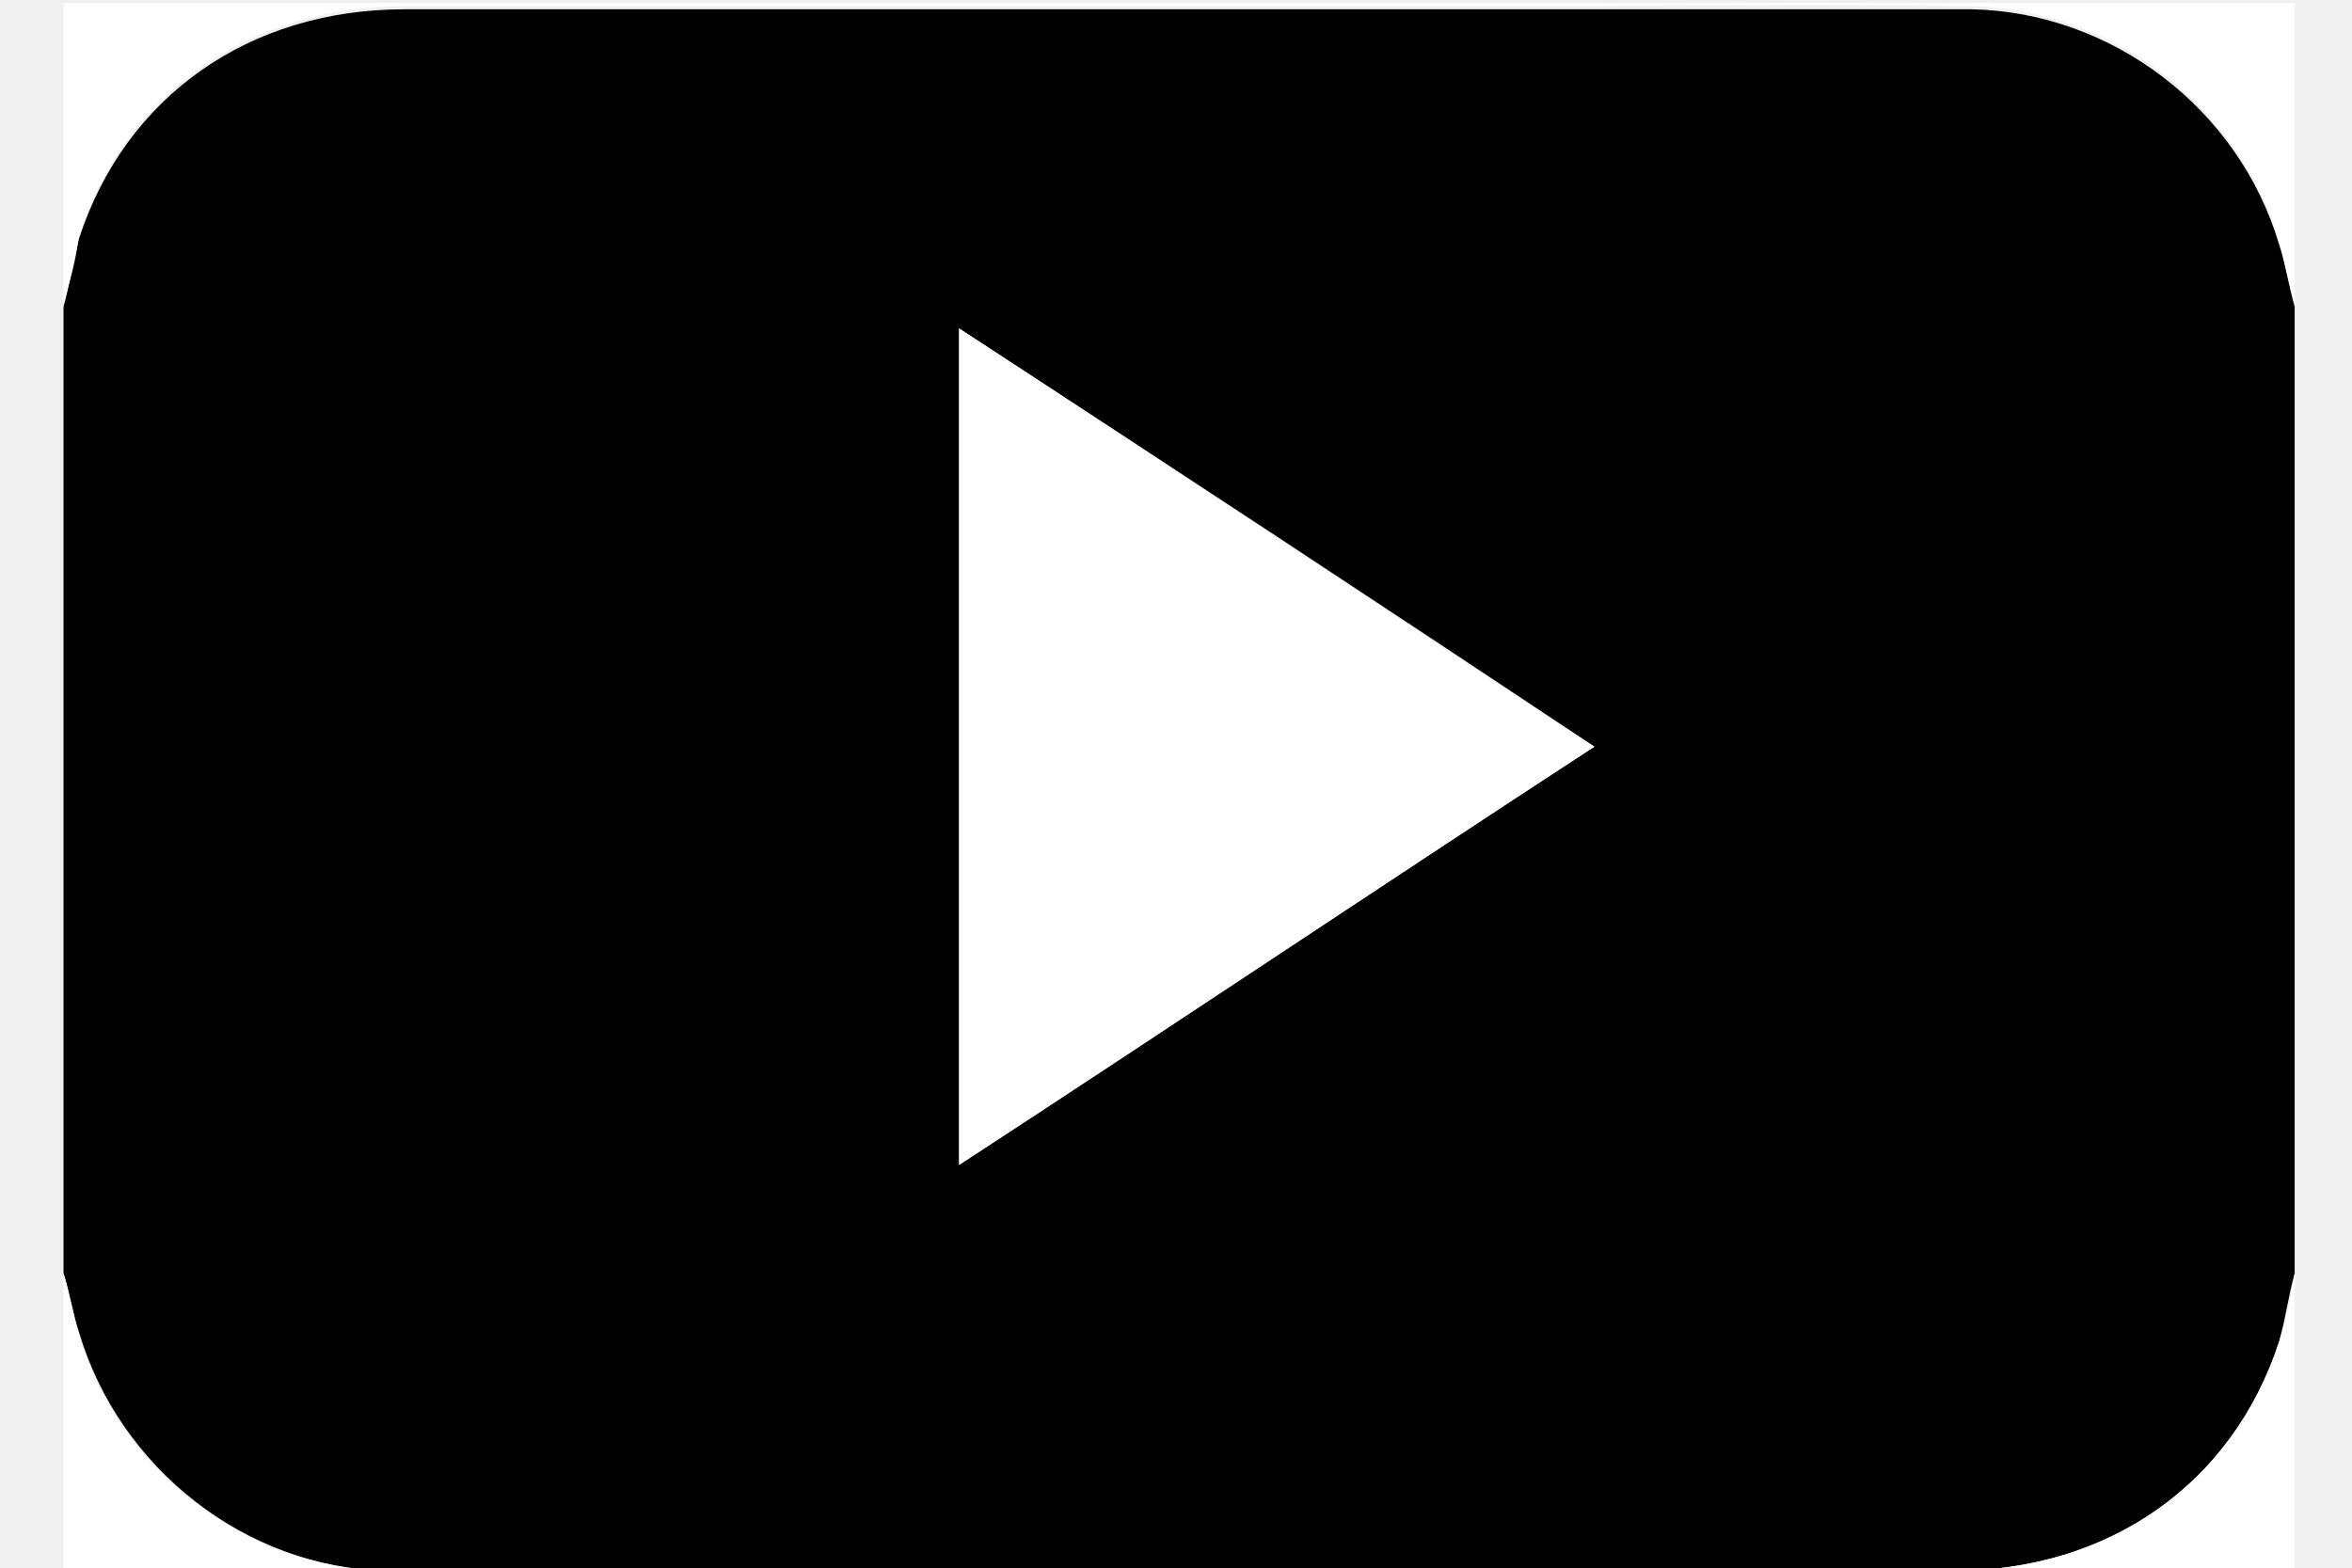
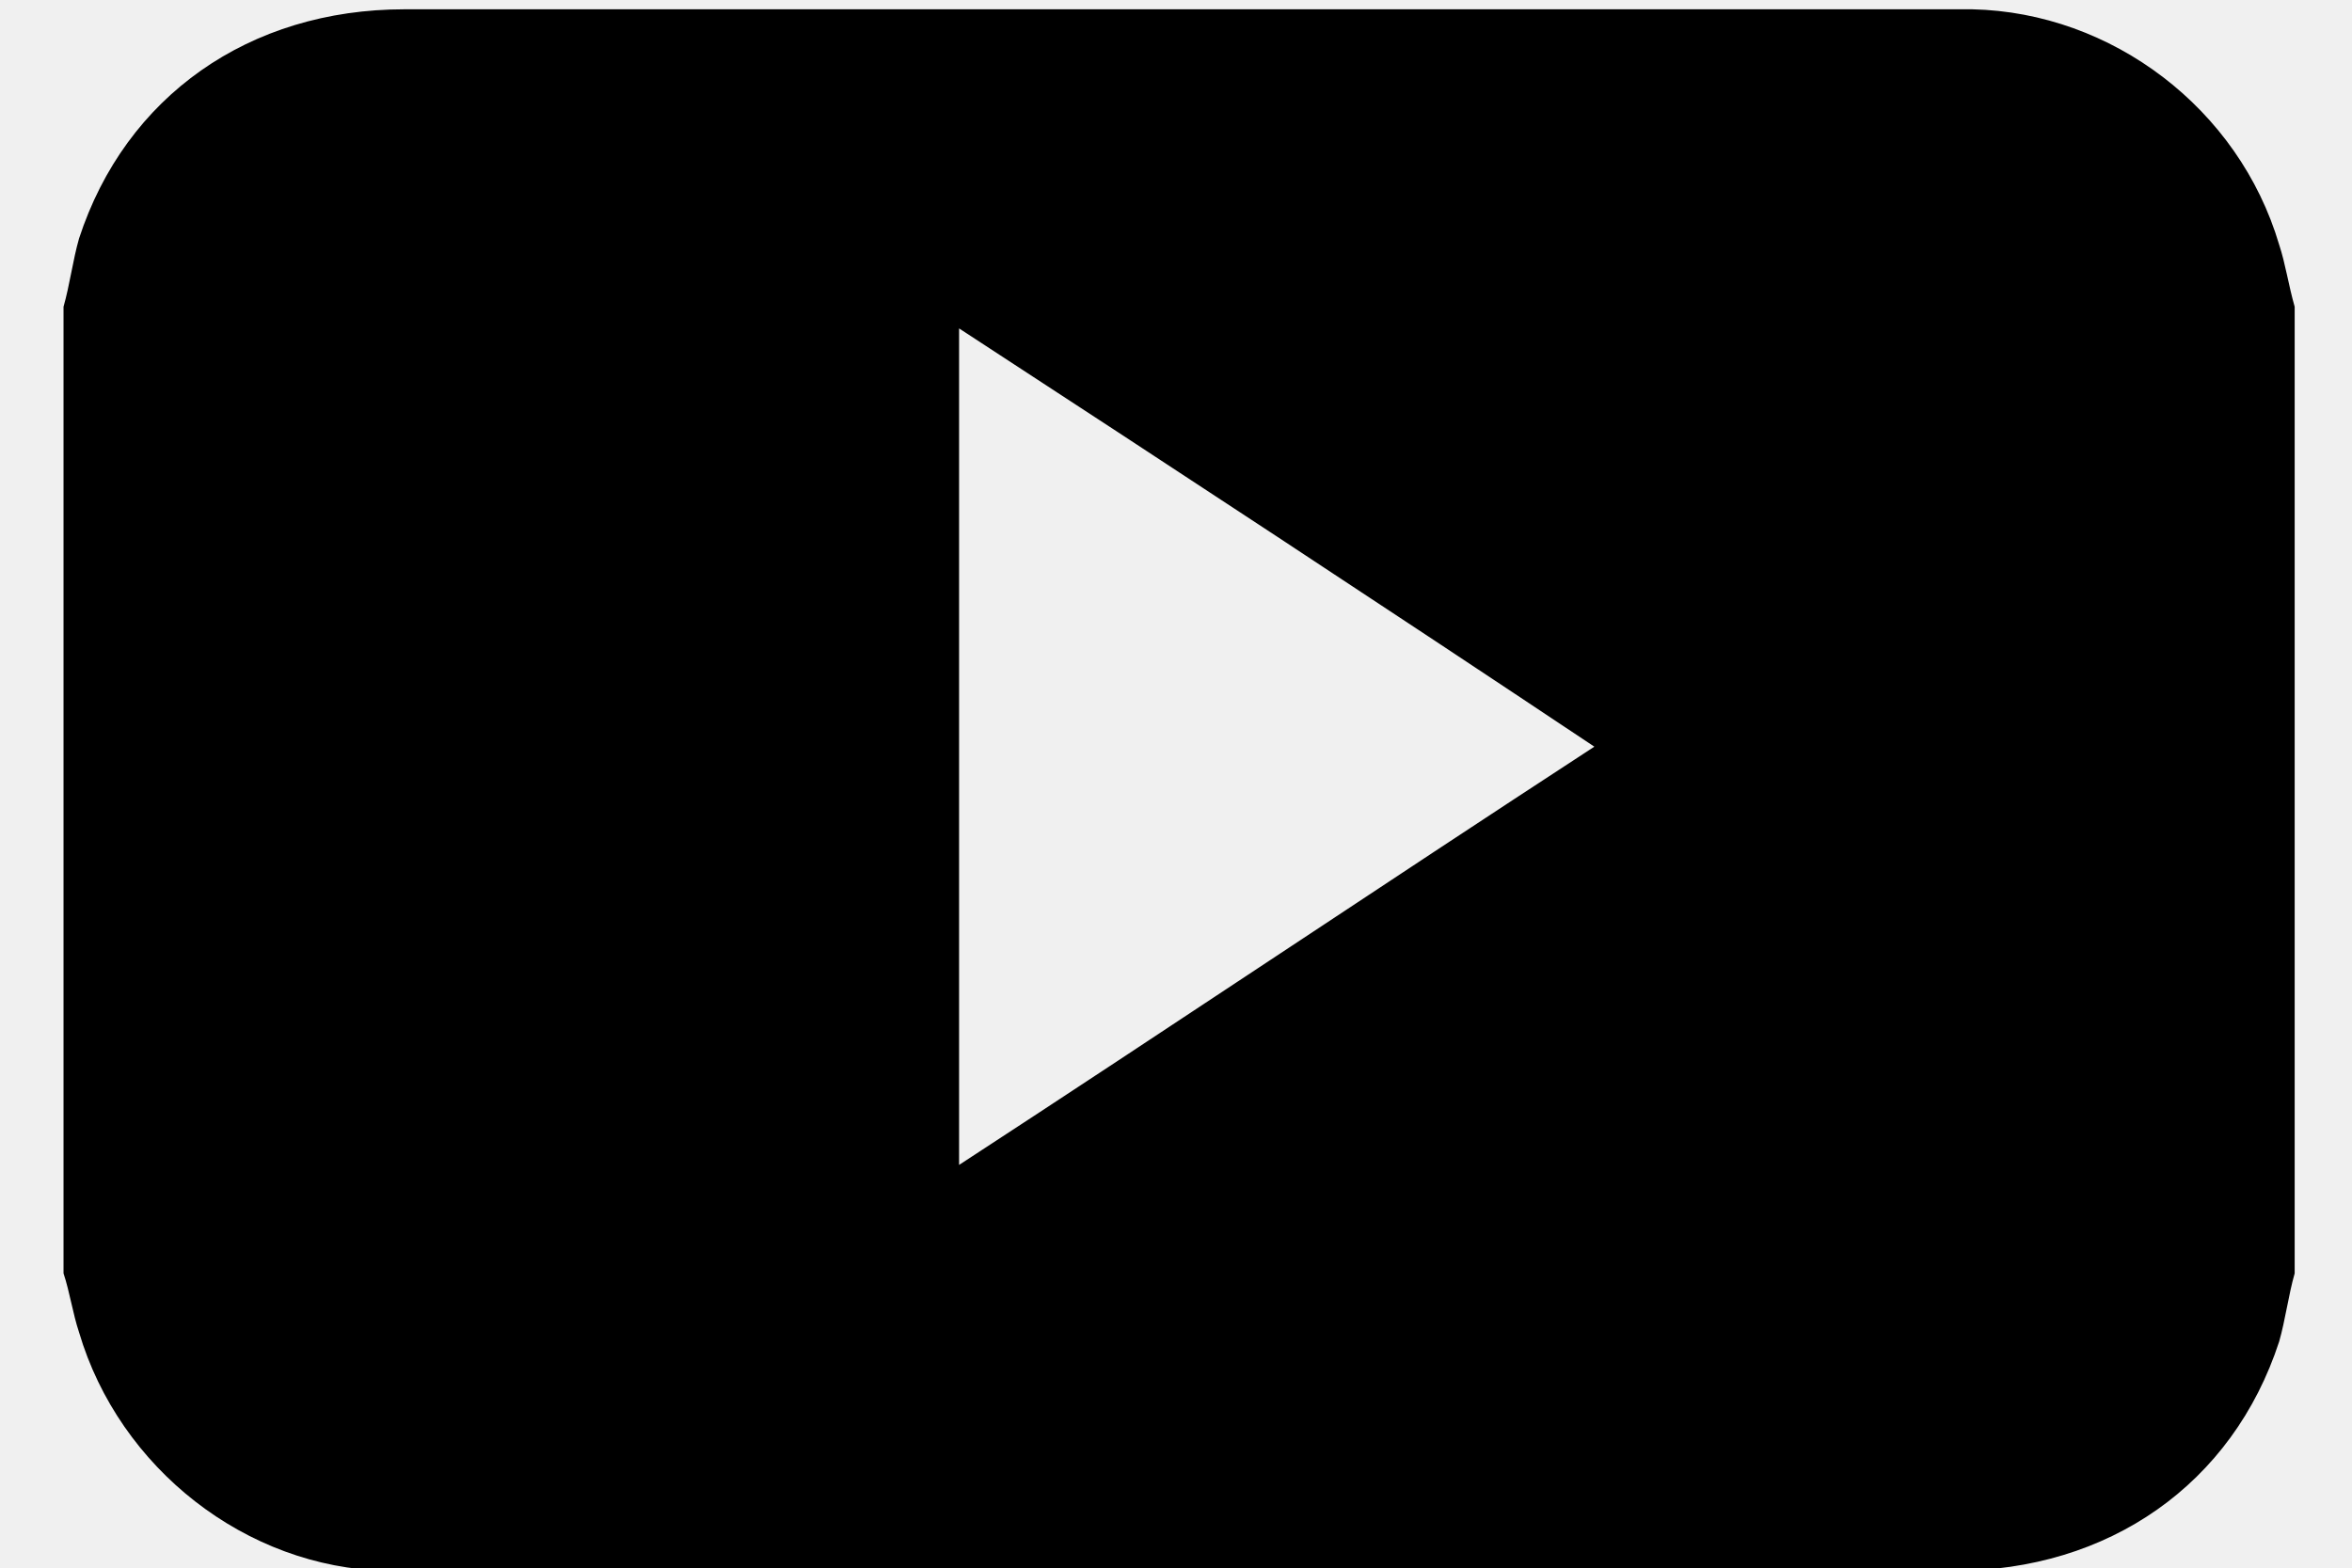
<svg xmlns="http://www.w3.org/2000/svg" viewBox="0 0 72 50.6" width="18" height="12">
  <path d="M.1 41.1V9.9c.2-.7.3-1.5.5-2.2C2.1 3.1 6.1.3 11.1.3h50.6c4.5.1 8.6 3.2 9.9 7.6.2.6.3 1.3.5 2v31.2c-.2.7-.3 1.5-.5 2.2-1.5 4.6-5.5 7.4-10.5 7.4H10.5C6 50.6 1.9 47.4.6 43c-.2-.6-.3-1.3-.5-1.9zM29 10.6v27c6.9-4.5 13.6-9 20.5-13.5-6.9-4.6-13.6-9-20.5-13.5z" />
-   <path fill="#FFF" d="M72.1 9.8c-.2-.7-.3-1.3-.5-2C70.3 3.4 66.2.3 61.7.2 56.6.1 51.5.2 46.4.2H11.1C6.1.2 2.1 3 .6 7.6.5 8.4.3 9.1.1 9.8V.1h72v9.7zM.1 41.1c.2.7.3 1.3.5 2 1.3 4.4 5.4 7.5 9.9 7.6 5.1.1 10.2 0 15.3 0h35.3c5 0 9-2.8 10.5-7.4.2-.7.4-1.4.5-2.2v9.7H.1v-9.7zM29 10.6c6.9 4.5 13.6 9 20.5 13.5-6.9 4.5-13.6 9-20.5 13.5v-27z" />
</svg>
